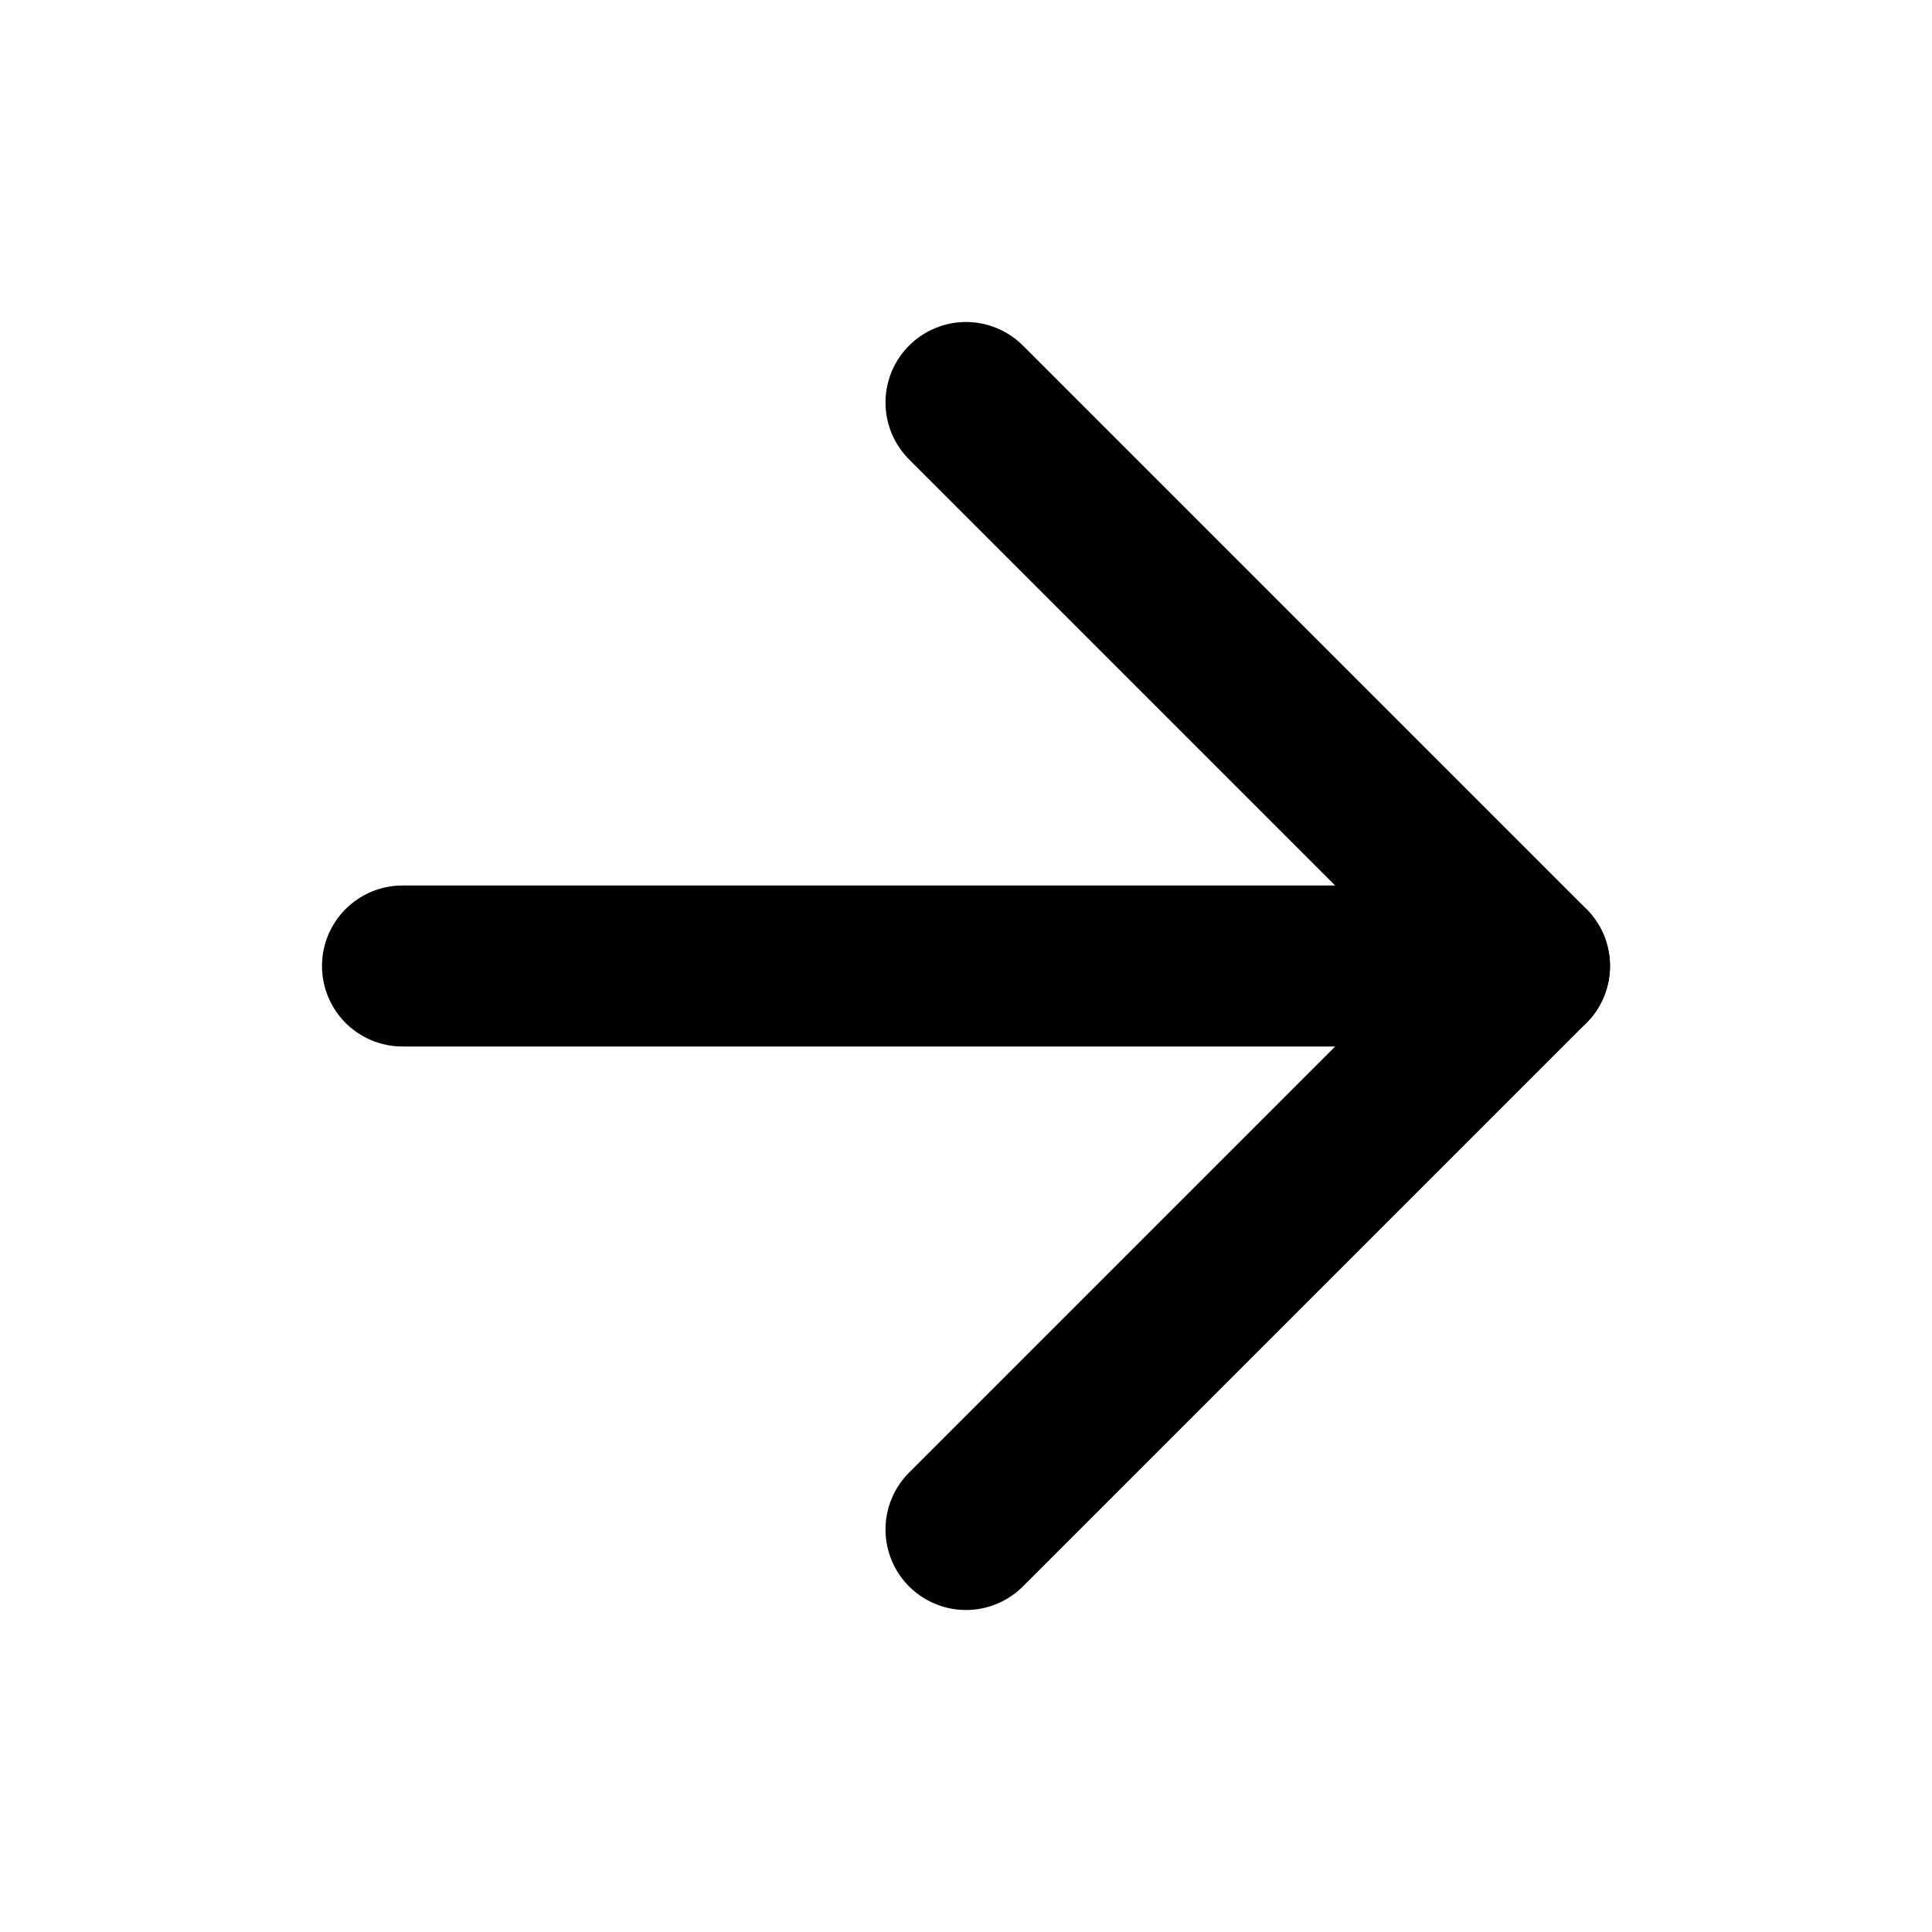
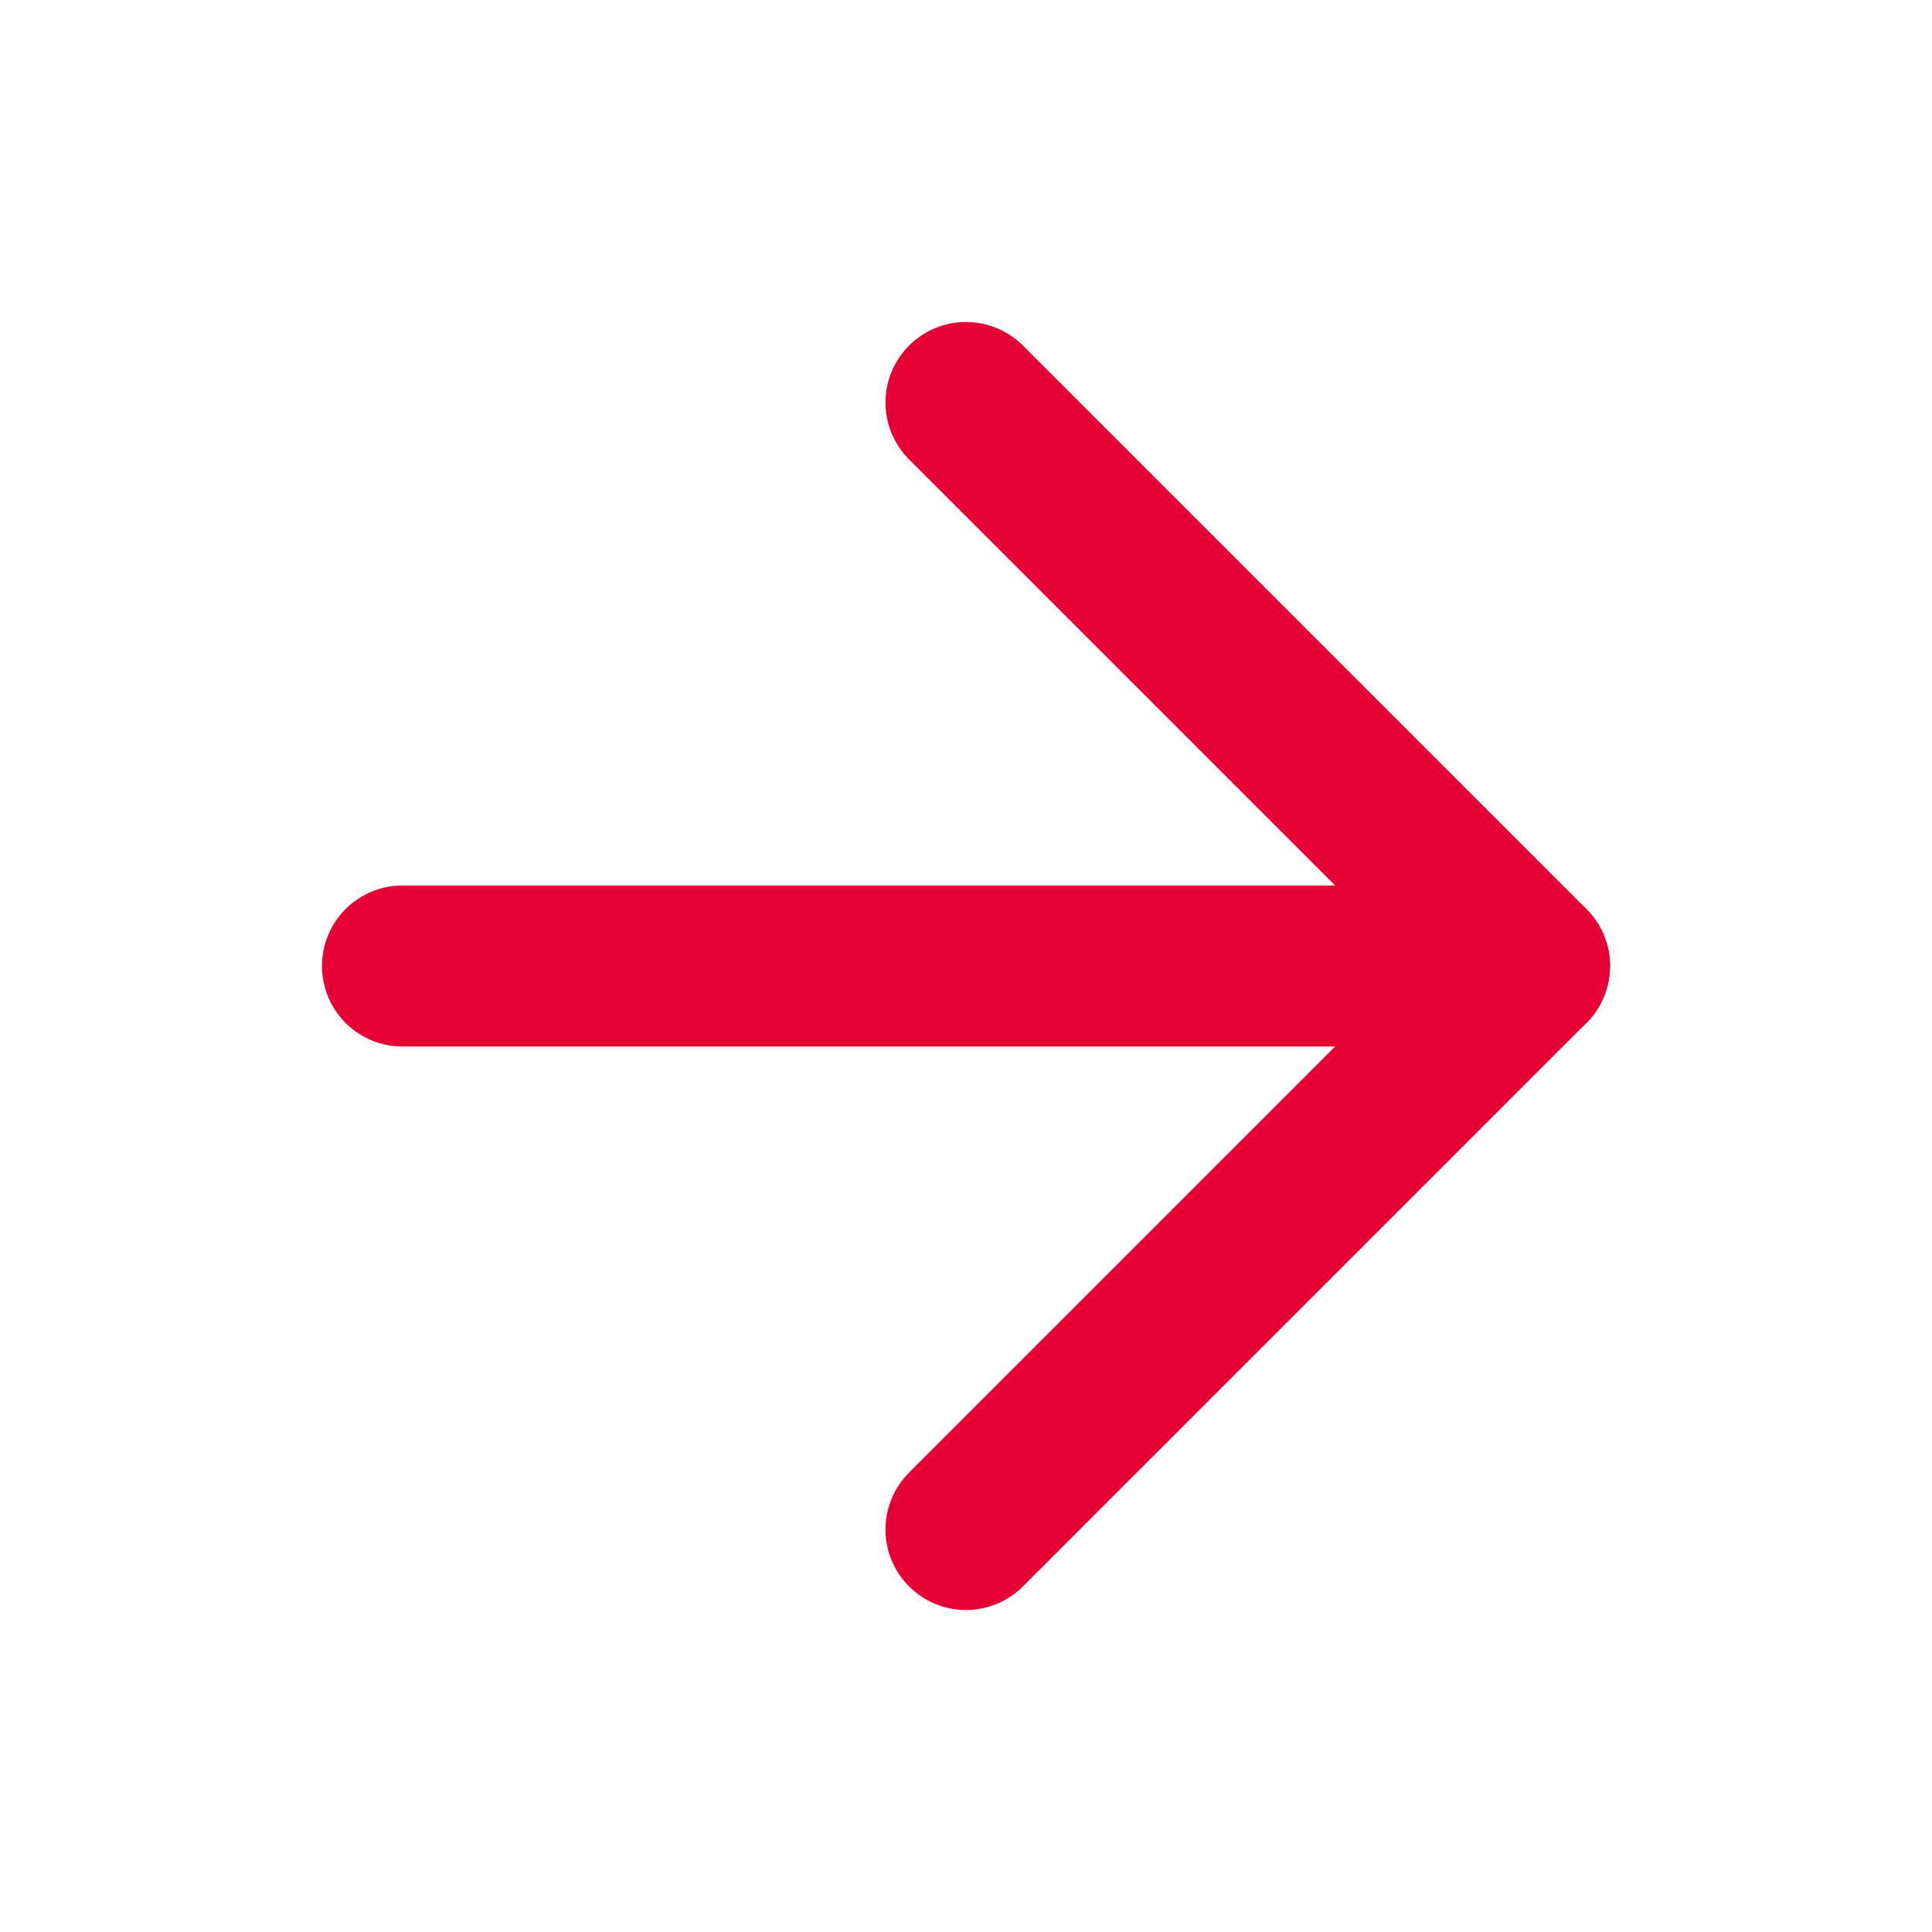
- <svg xmlns="http://www.w3.org/2000/svg" width="48" height="48" viewBox="0 0 24 24" fill="none" stroke="currentColor" stroke-width="2" stroke-linecap="round" stroke-linejoin="round" class="lucide lucide-arrow-right-icon lucide-arrow-right">
+ <svg xmlns="http://www.w3.org/2000/svg" width="48" height="48" viewBox="0 0 24 24" fill="none" stroke="#E60035" stroke-width="2" stroke-linecap="round" stroke-linejoin="round" class="lucide lucide-arrow-right-icon lucide-arrow-right">
  <path d="M5 12h14" />
  <path d="m12 5 7 7-7 7" />
</svg>
